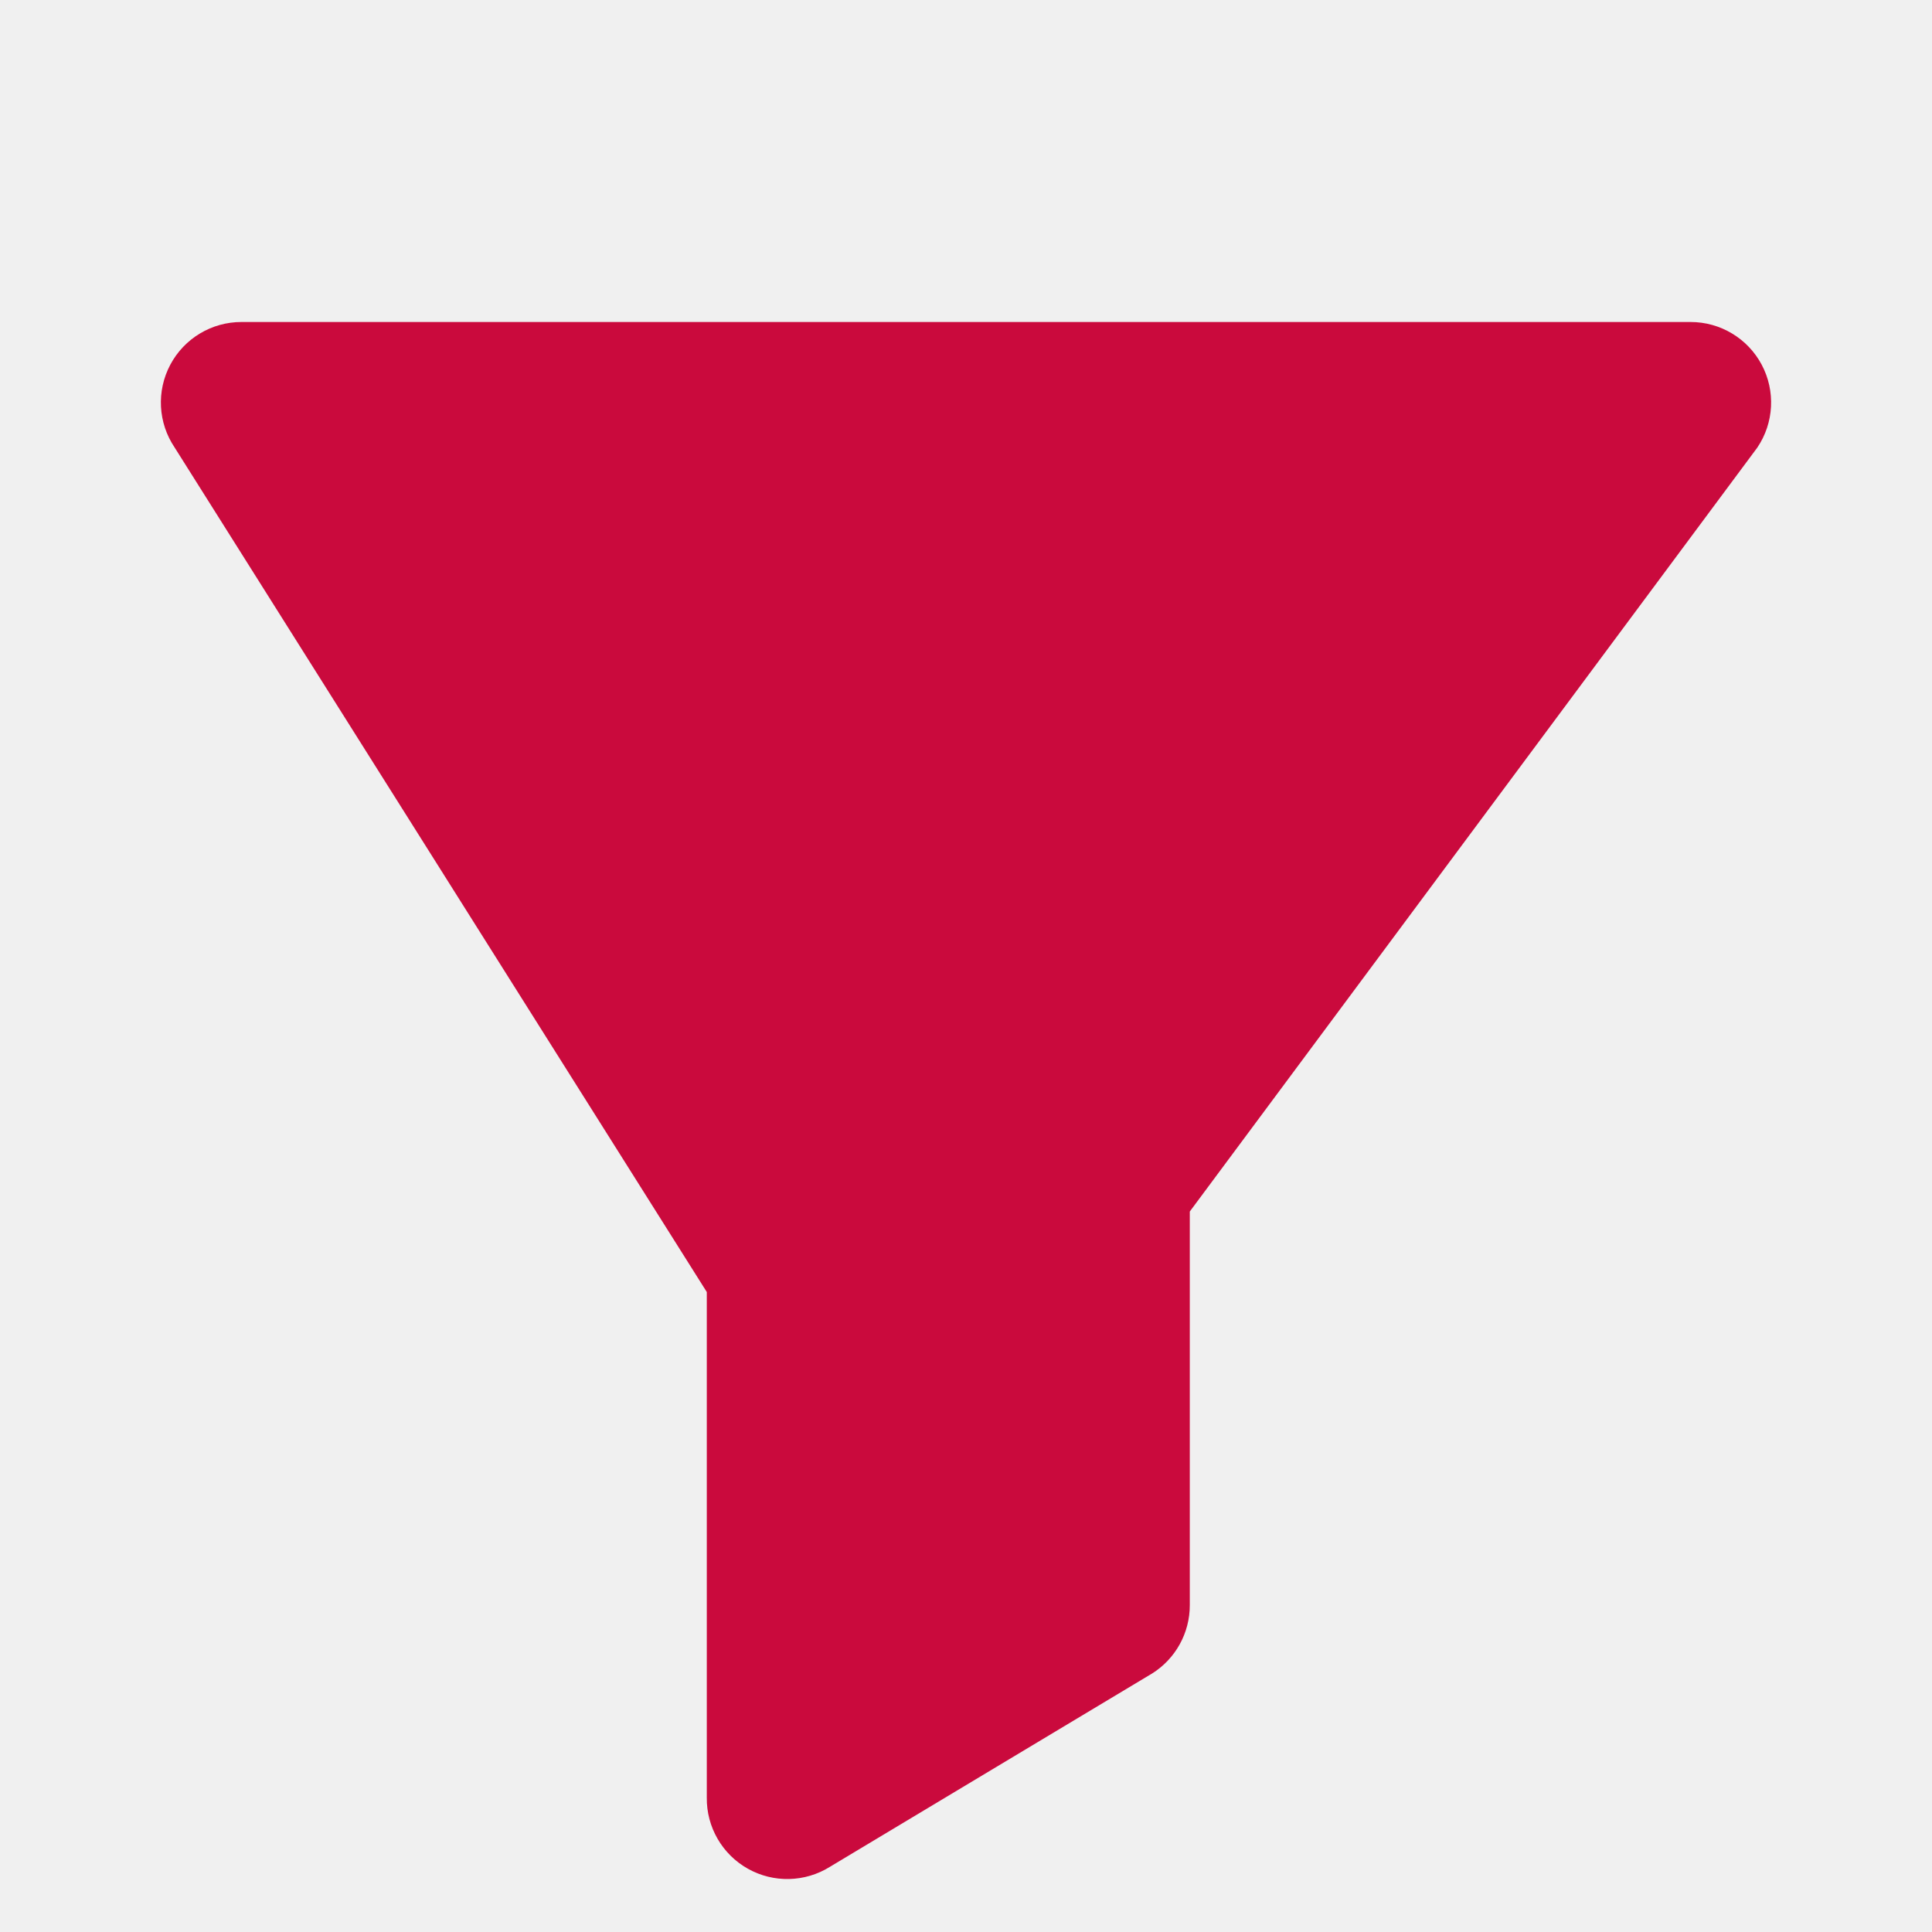
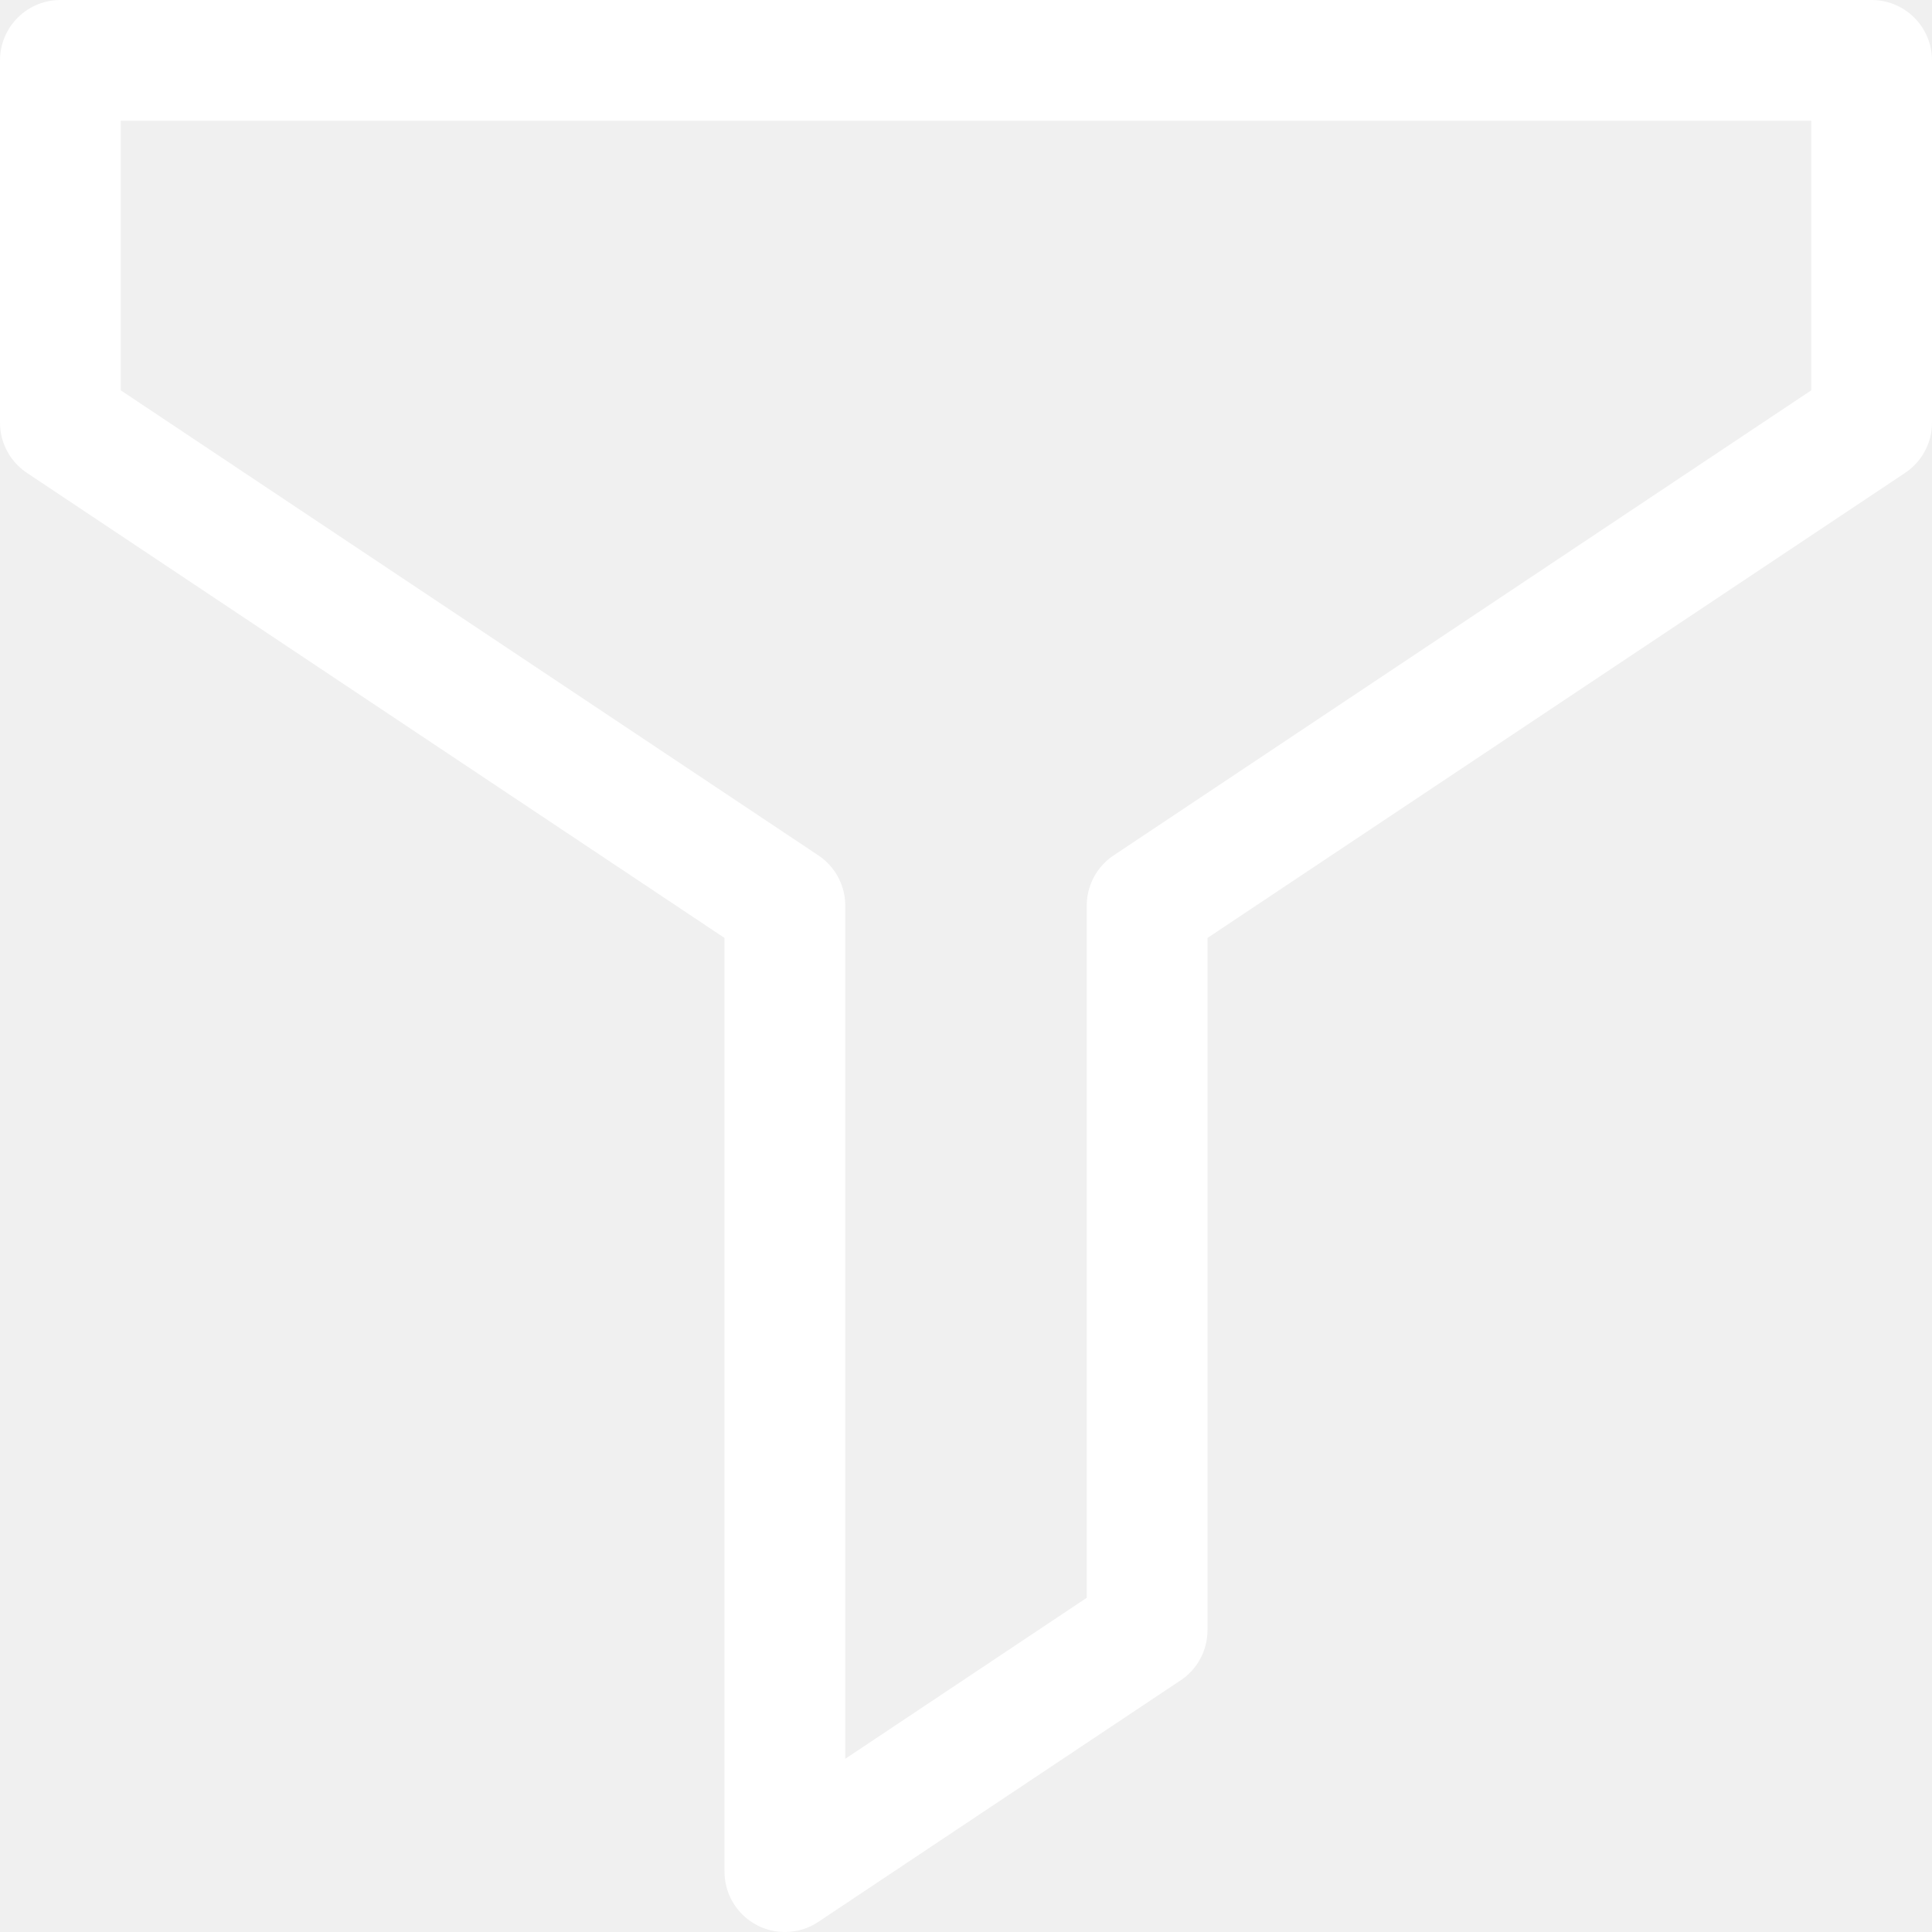
- <svg xmlns="http://www.w3.org/2000/svg" viewBox="0 0 24 24" width="24" height="24" fill="#ca0a3d">
-   <path d="M3 4h18a1 1 0 0 1 .83 1.56l-7.05 9.49v4.89a1 1 0 0 1-.47.85l-4 2.4a1 1 0 0 1-1.53-.86v-6.28L2.17 5.56A1 1 0 0 1 3 4z" />
+ <svg xmlns="http://www.w3.org/2000/svg" width="16" height="16" viewBox="0 0 16 16" fill="none">
+   <path d="M0.5 0.5V3.5L6.5 7.5V15.5L9.5 13.5V7.5L15.5 3.5V0.5H0.5Z" stroke="white" stroke-miterlimit="10" stroke-linecap="round" stroke-linejoin="round" />
</svg>
